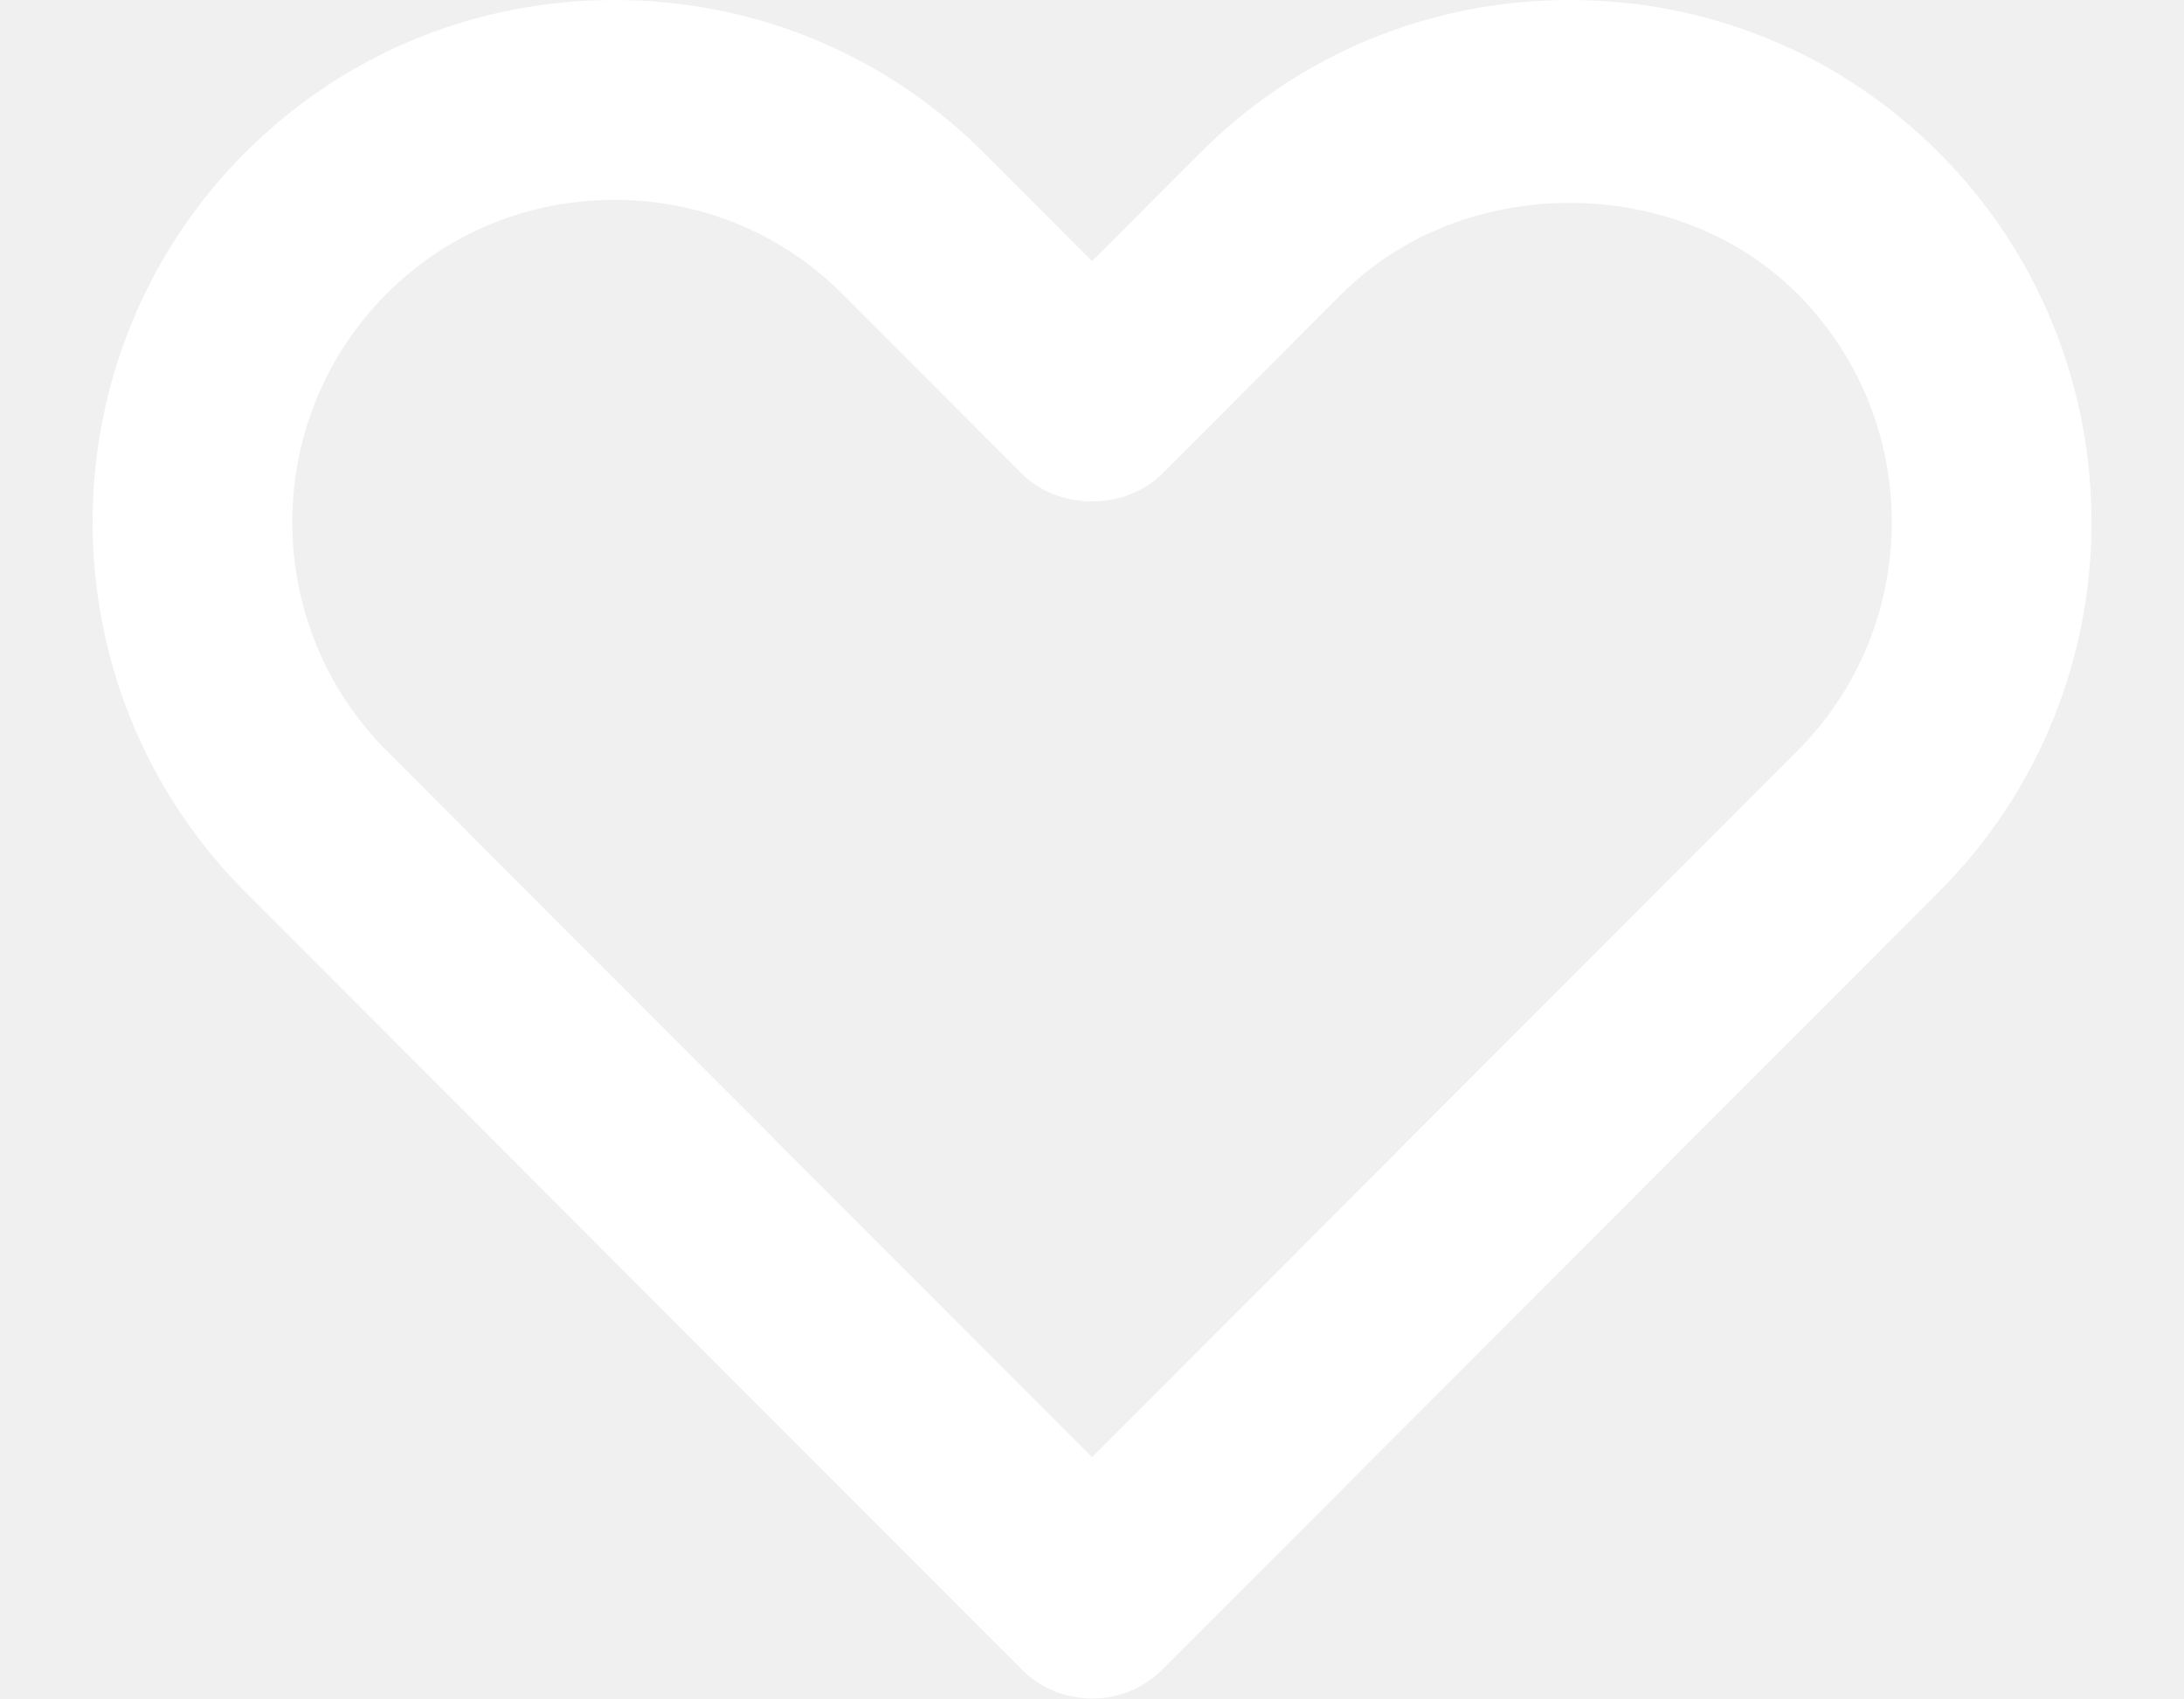
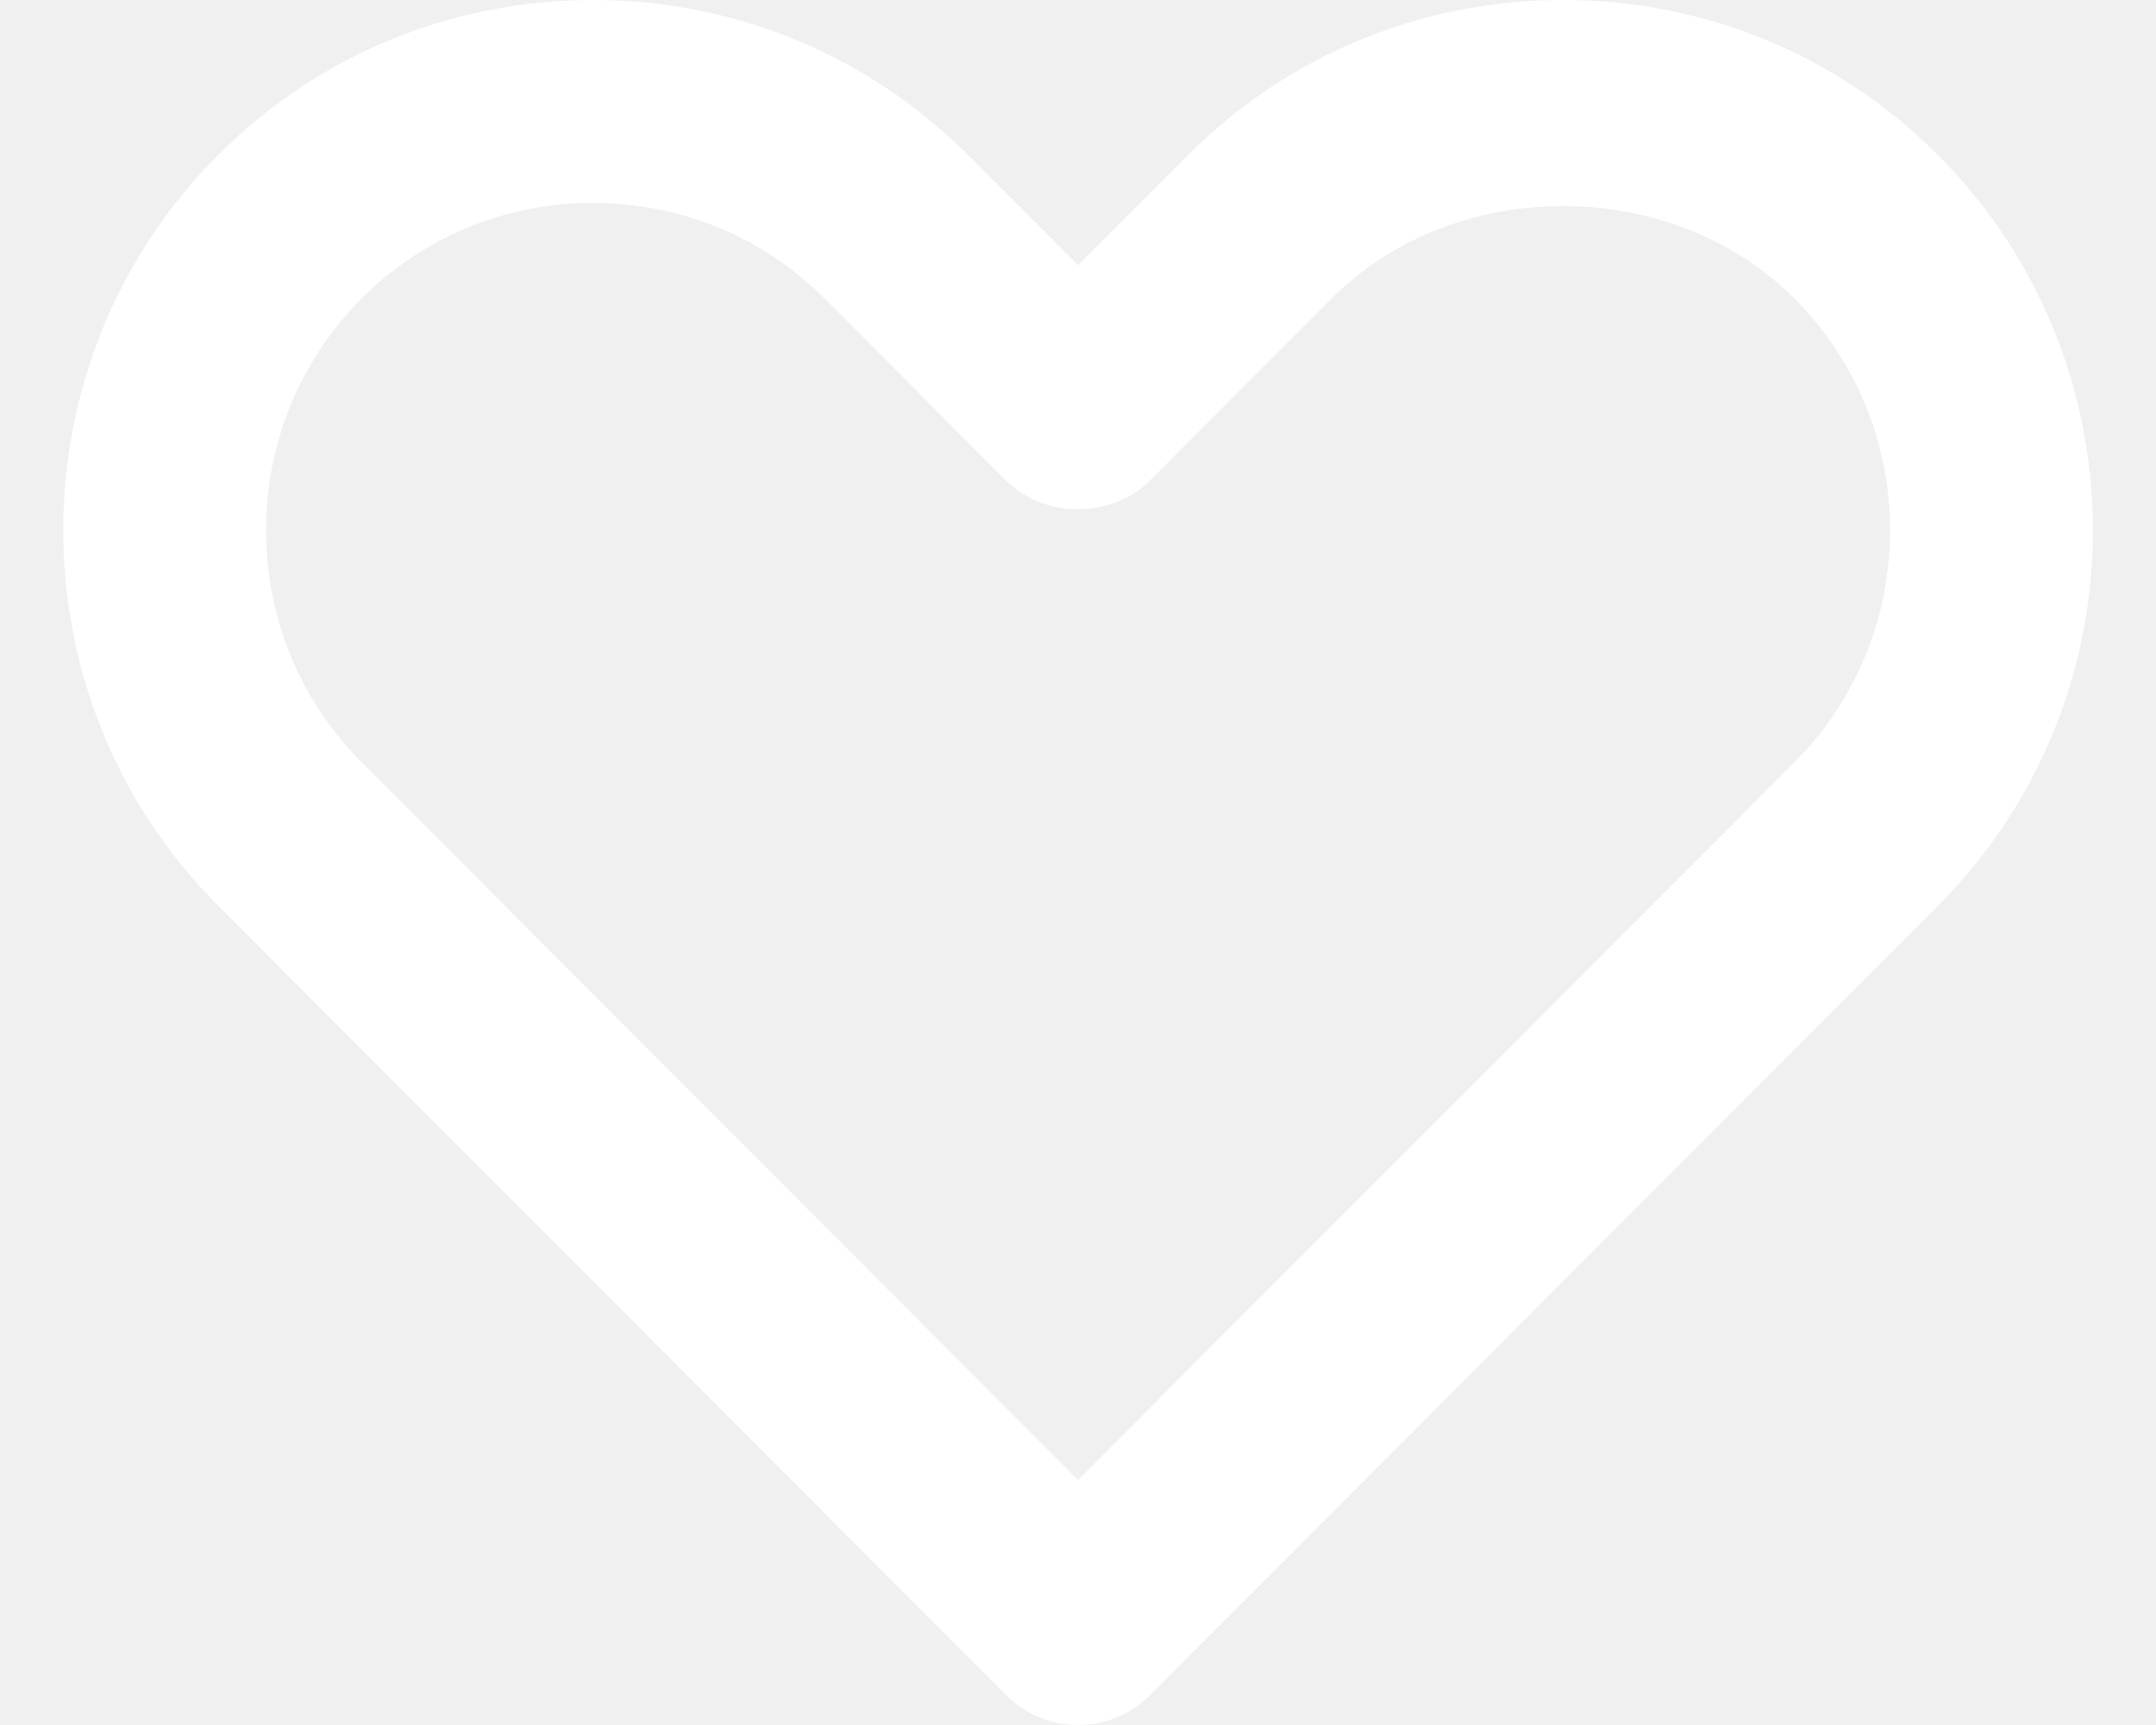
- <svg xmlns="http://www.w3.org/2000/svg" xmlns:xlink="http://www.w3.org/1999/xlink" width="18px" height="14px" viewBox="0 0 20 17" version="1.1">
+ <svg xmlns="http://www.w3.org/2000/svg" xmlns:xlink="http://www.w3.org/1999/xlink" width="20px" height="16px" viewBox="0 0 20 17" version="1.1">
  <defs>
    <path d="M7.22,6 C6.356,6 5.546,6.334 4.94,6.941 C3.682,8.201 3.682,10.252 4.941,11.514 L12,18.585 L19.06,11.514 C20.319,10.252 20.319,8.201 19.06,6.941 C17.848,5.726 15.712,5.728 14.5,6.941 L12.708,8.736 C12.332,9.113 11.668,9.113 11.292,8.736 L9.5,6.94 C8.894,6.334 8.085,6 7.22,6 M12,21 L12,21 C11.735,21 11.48,20.895 11.293,20.706 L3.525,12.926 C1.489,10.886 1.489,7.567 3.525,5.527 C4.509,4.543 5.821,4 7.22,4 C8.619,4 9.932,4.543 10.915,5.527 L12,6.614 L13.085,5.528 C14.069,4.543 15.381,4 16.781,4 C18.179,4 19.492,4.543 20.475,5.527 C22.512,7.567 22.512,10.886 20.476,12.926 L12.708,20.707 C12.52,20.895 12.266,21 12,21" id="path-1" />
  </defs>
  <g id="Page-1" stroke="none" stroke-width="1" fill="none" fill-rule="evenodd">
    <g id="heart" transform="translate(-2, -4)">
      <mask id="mask-2" fill="white">
        <use xlink:href="#path-1" />
      </mask>
      <use id="🎨-Icon-Сolor" fill="#FFFFFF" fill-rule="evenodd" xlink:href="#path-1" />
    </g>
  </g>
</svg>
